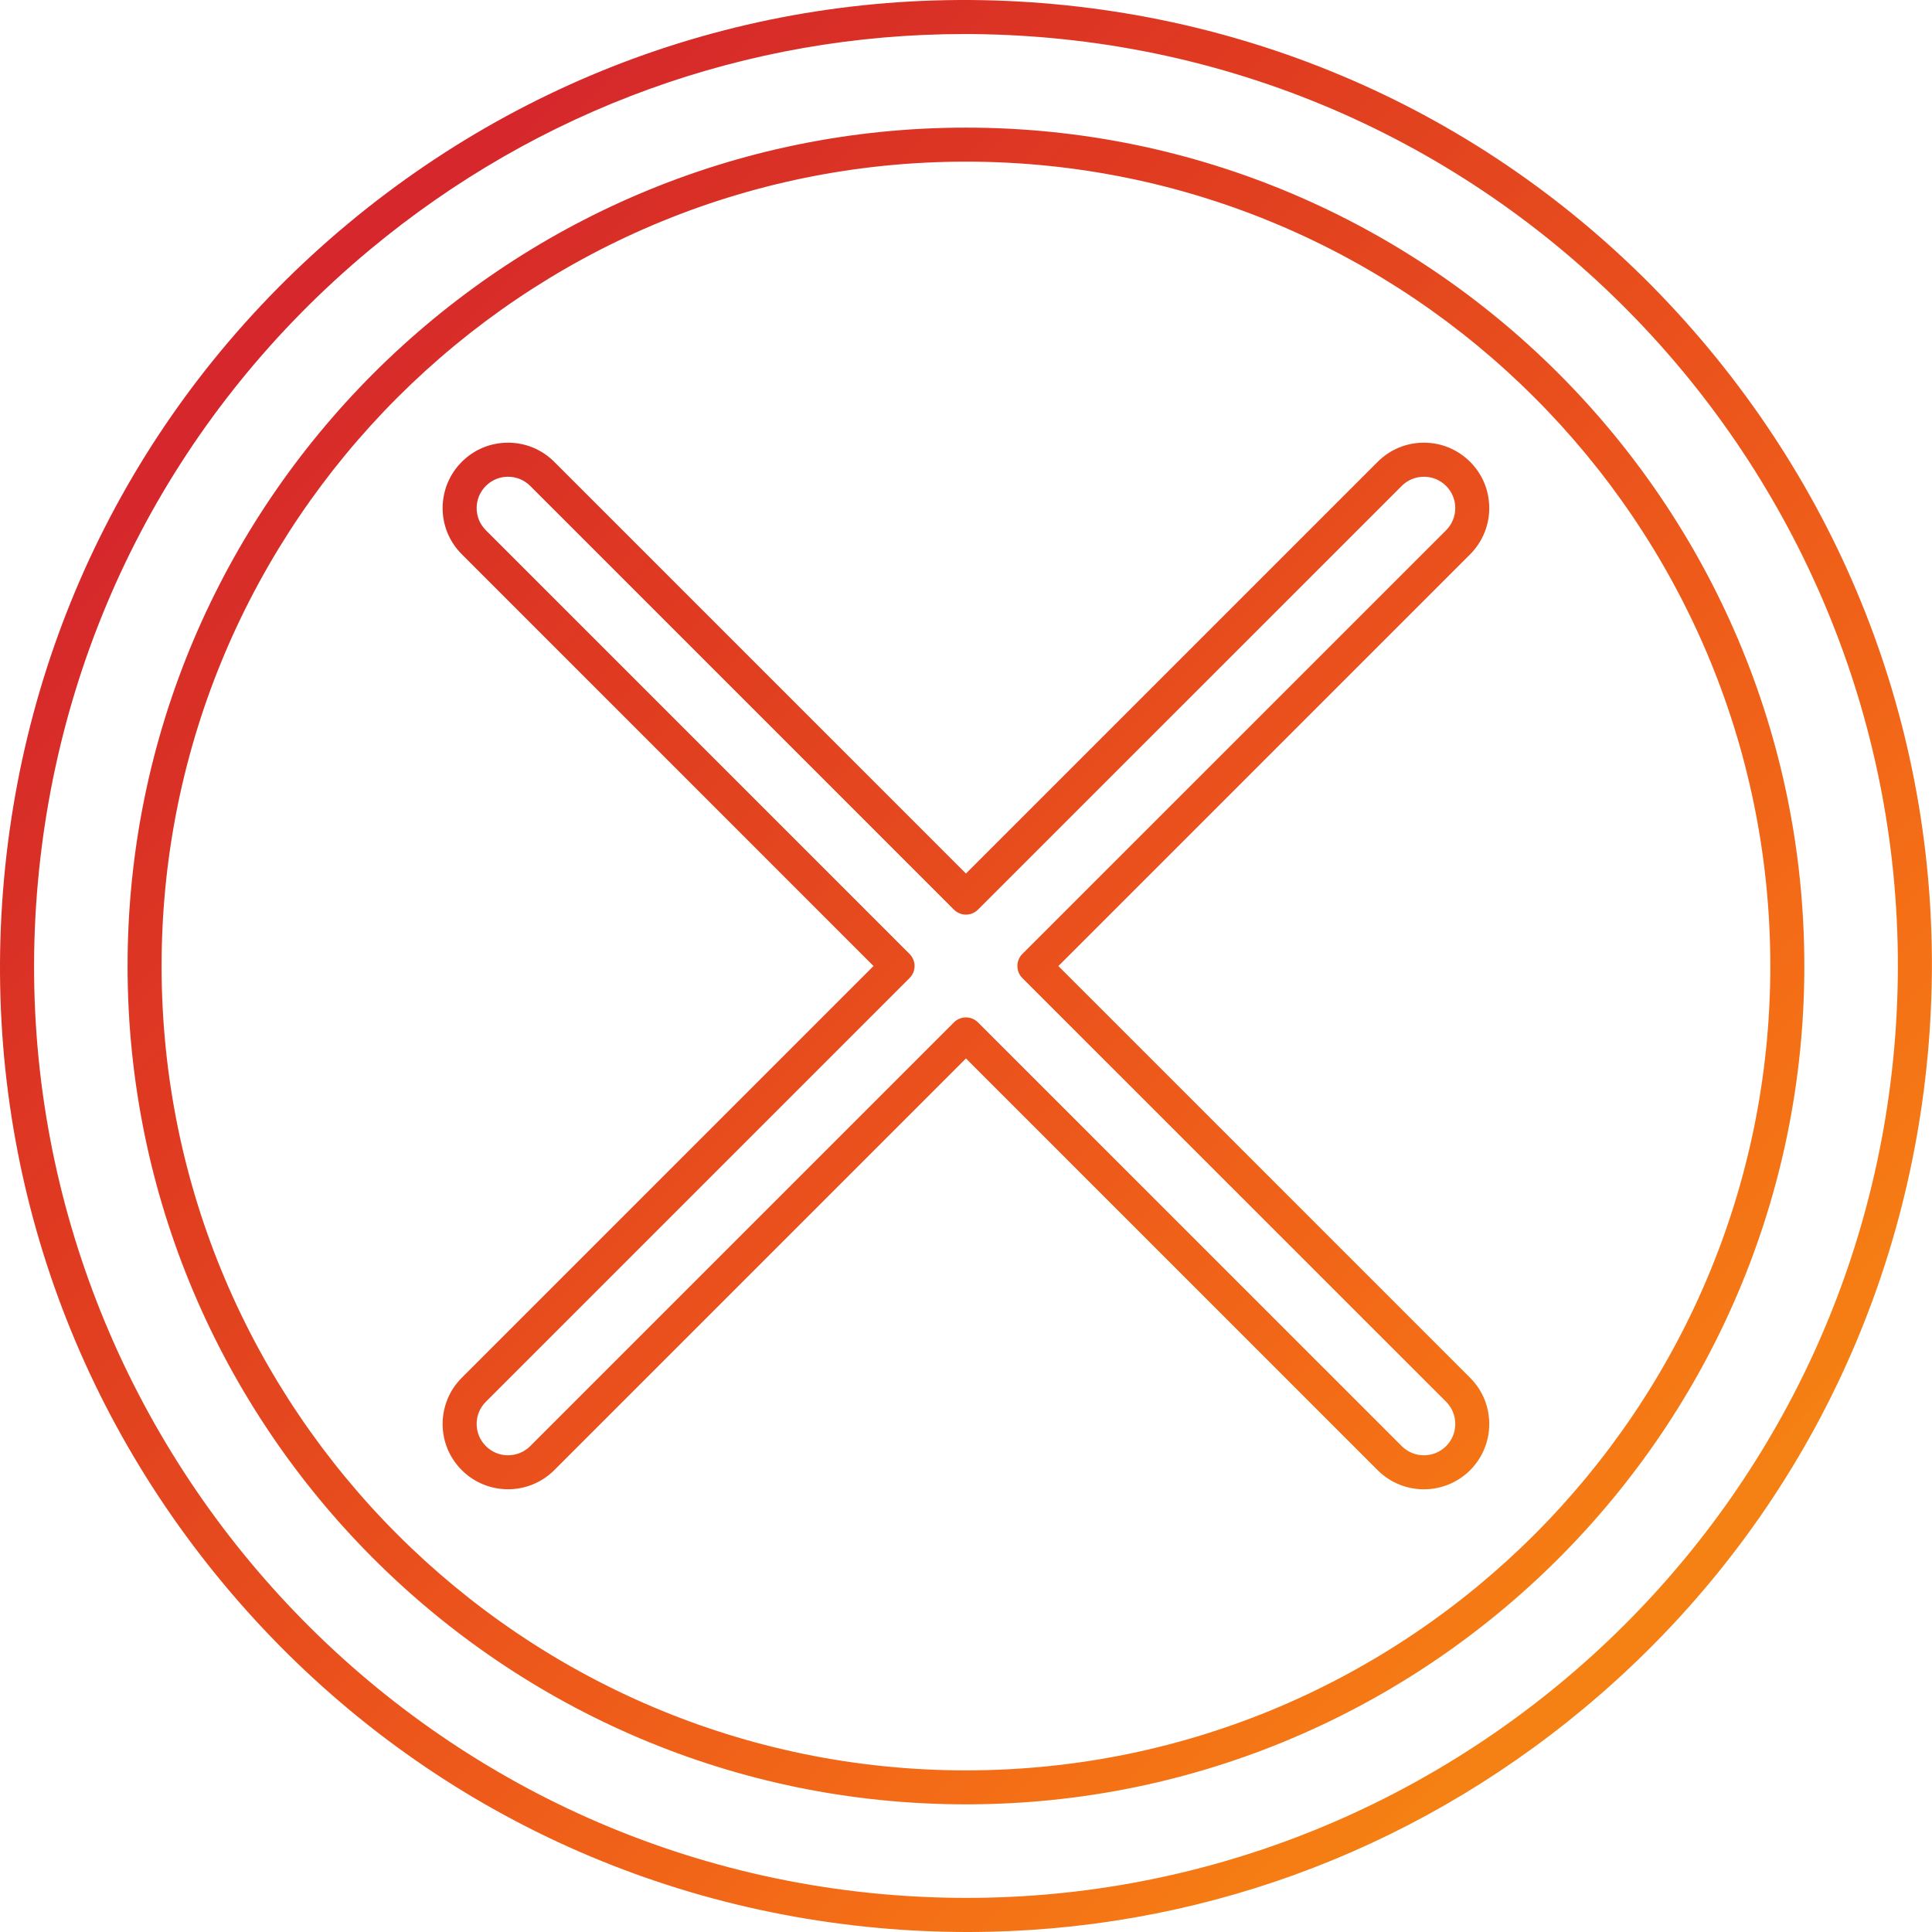
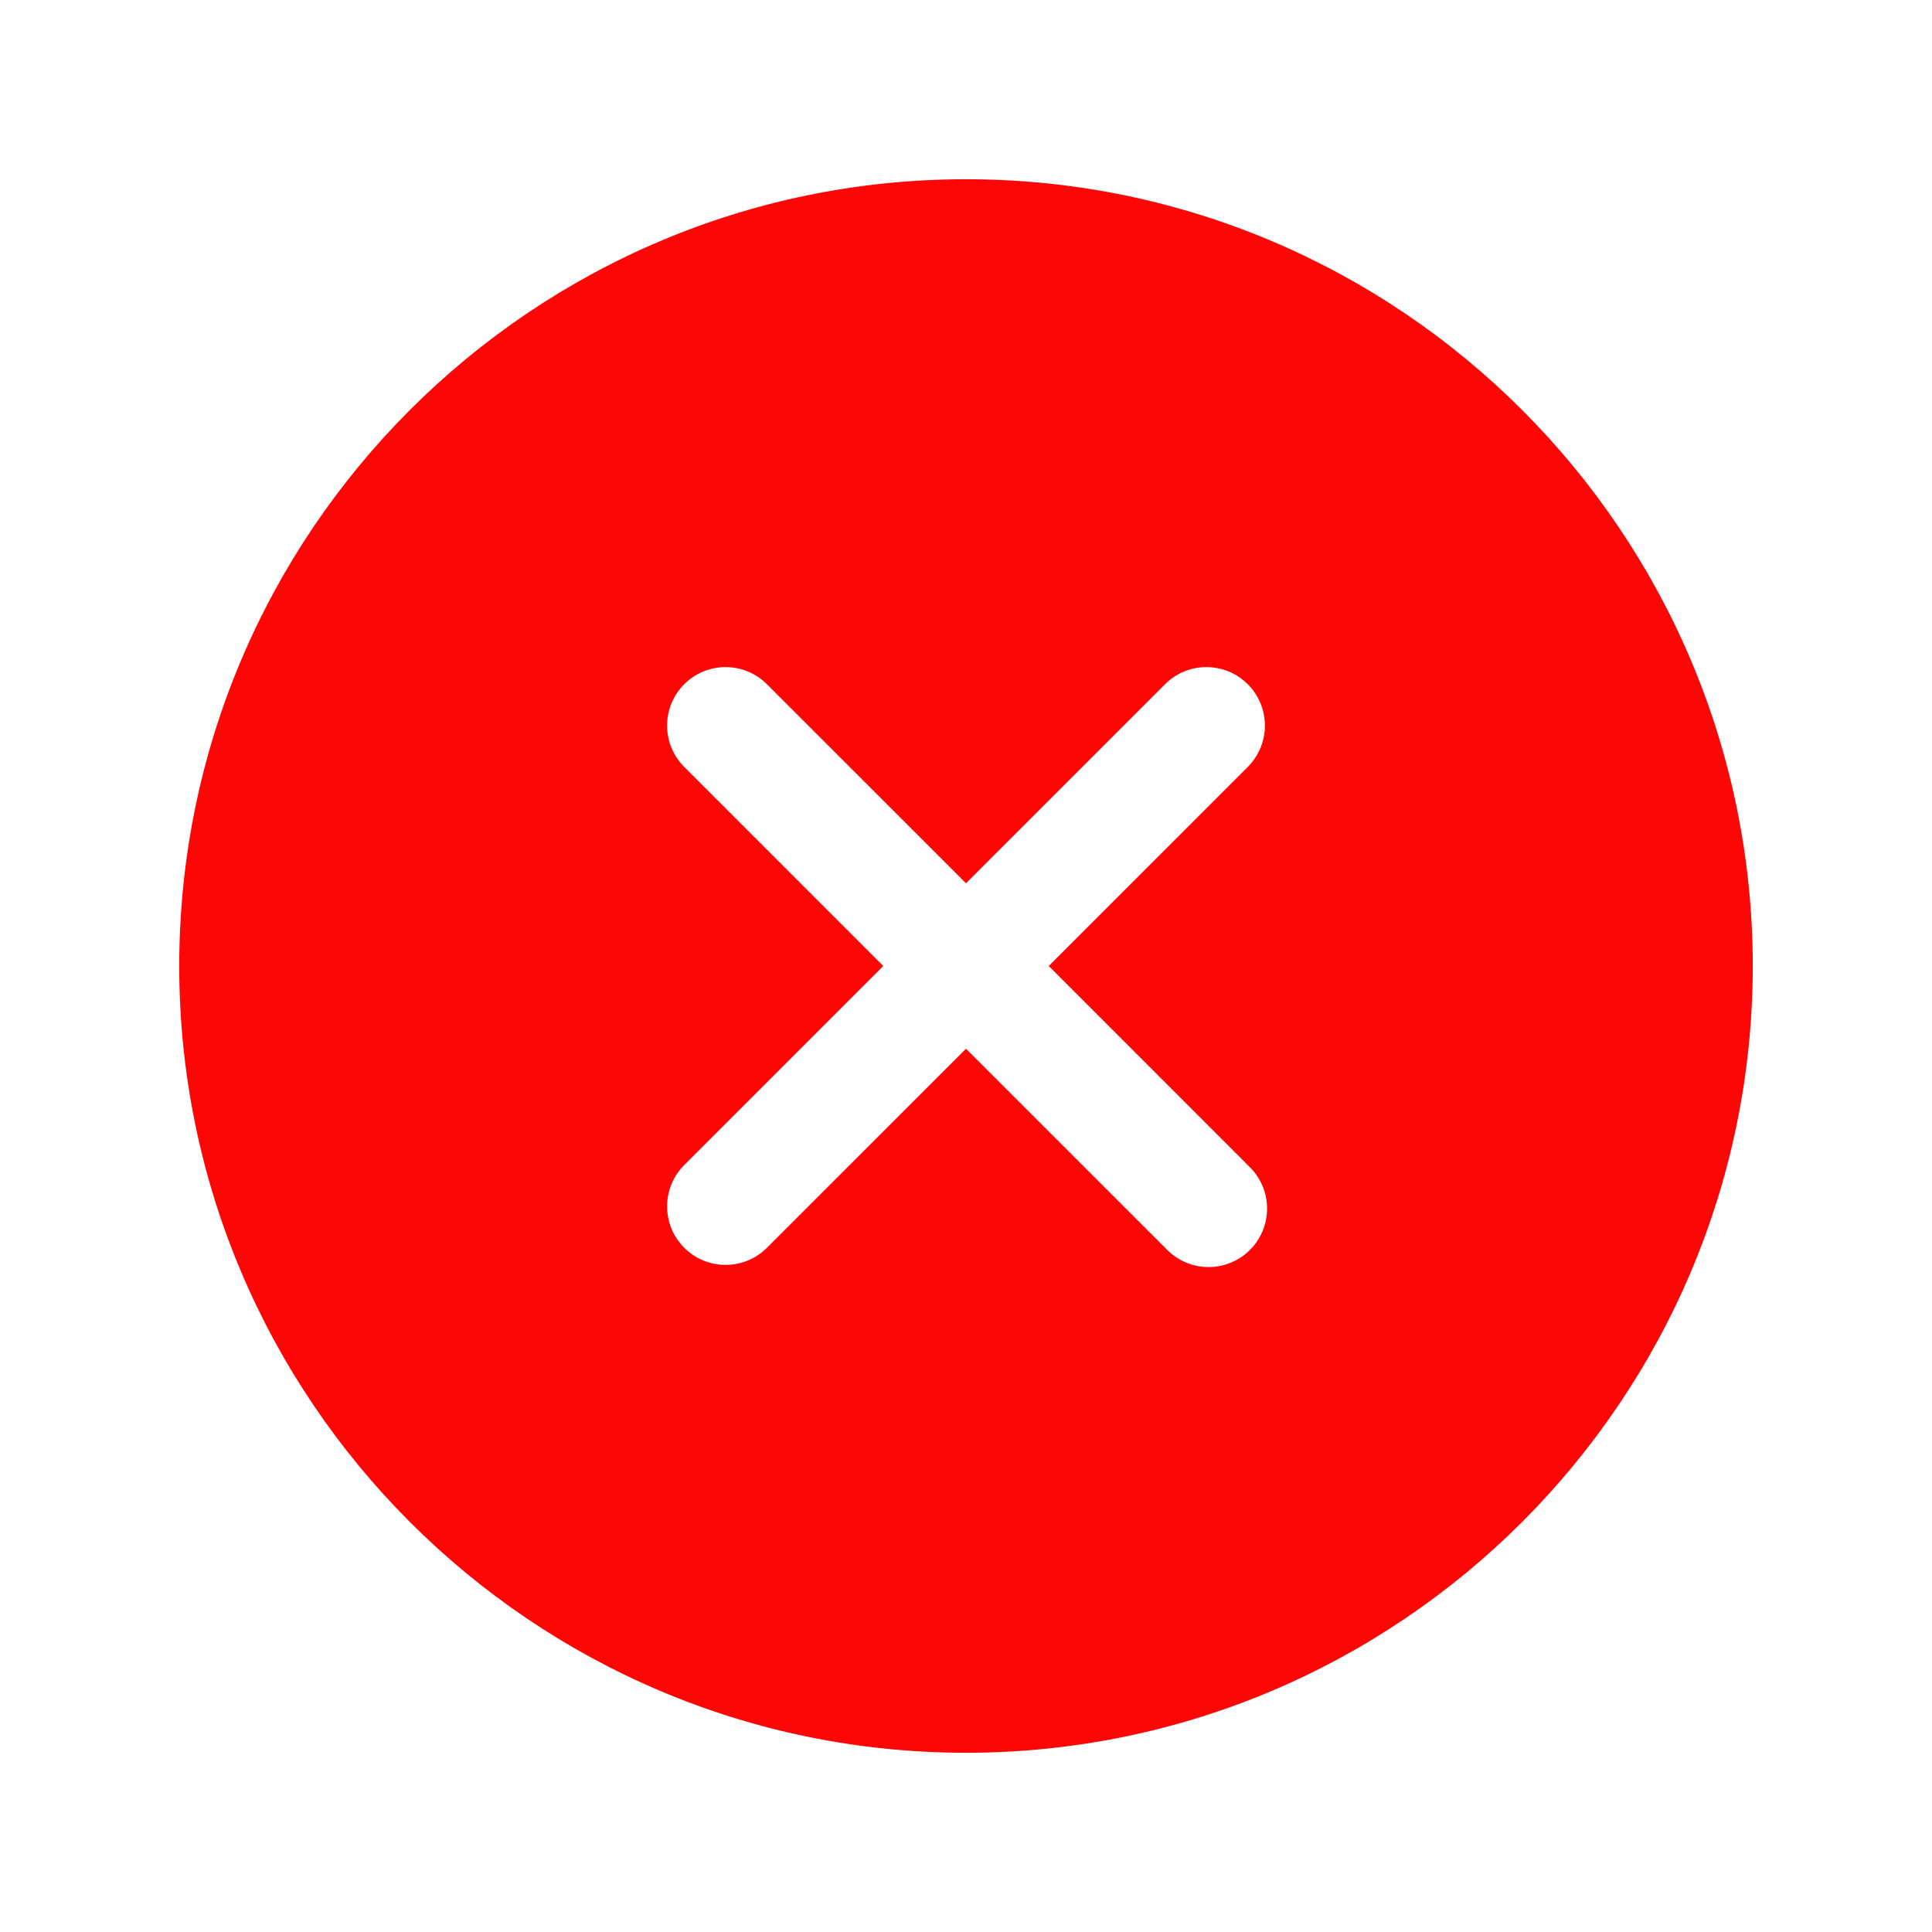
- <svg xmlns="http://www.w3.org/2000/svg" width="3419.01" height="3419.16" viewBox="0 0 3419.01 3419.16">
-   <defs>
-     <clipPath id="clip-0">
-       <path clip-rule="evenodd" d="M 1709.5 3133.129 C 924.609 3133.129 285.973 2494.57 285.973 1709.602 C 285.973 924.629 924.609 286.07 1709.5 286.07 C 2494.391 286.07 3133.031 924.629 3133.031 1709.602 C 3133.031 2494.57 2494.391 3133.129 1709.5 3133.129 Z M 1709.5 225.871 C 891.359 225.871 225.77 891.461 225.77 1709.602 C 225.77 2527.738 891.359 3193.25 1709.5 3193.25 C 2527.641 3193.25 3193.23 2527.66 3193.23 1709.602 C 3193.23 891.461 2527.641 225.871 1709.5 225.871 Z M 3351.852 1859.871 C 3273.68 2714.648 2552.941 3358.891 1710.762 3358.809 C 1660.648 3358.809 1610.059 3356.52 1559.238 3351.949 C 653.641 3269.059 -15.66 2464.859 67.242 1559.34 C 107.34 1120.68 315.91 723.859 654.5 442.012 C 953.531 193.09 1322.379 60.238 1706.66 60.238 C 1757.48 60.238 1808.621 62.602 1859.84 67.25 C 2765.371 150.148 3434.738 954.262 3351.852 1859.871 Z M 3023.27 616.07 C 2731.172 265.109 2319.93 48.898 1865.281 7.289 C 1410.551 -34.391 966.93 103.66 615.973 395.75 C 265.012 687.84 48.871 1099.078 7.27 1553.82 C -34.328 2008.469 103.562 2452.172 395.66 2803.129 C 687.762 3154.012 1098.988 3370.301 1553.73 3411.91 C 1606.84 3416.801 1659.711 3419.16 1712.5 3419.16 C 2110.809 3419.16 2493.129 3281.352 2803.039 3023.449 C 3154 2731.352 3370.141 2320.121 3411.738 1865.379 C 3453.34 1410.648 3315.371 966.949 3023.27 616.07 Z M 2559.238 938.422 L 1809.262 1688.32 C 1797.602 1700.059 1797.602 1719.129 1809.262 1730.871 L 2559.238 2480.77 C 2569.719 2491.25 2575.469 2505.199 2575.469 2520.012 C 2575.469 2534.82 2569.719 2548.77 2559.238 2559.25 C 2537.648 2580.922 2502.352 2580.922 2480.762 2559.25 L 1730.781 1809.352 C 1719.039 1797.609 1699.969 1797.609 1688.23 1809.352 L 938.332 2559.25 C 916.742 2580.922 881.441 2580.922 859.852 2559.25 C 849.371 2548.77 843.539 2534.82 843.539 2520.012 C 843.539 2505.199 849.371 2491.25 859.852 2480.77 L 1609.75 1730.871 C 1621.488 1719.129 1621.488 1700.059 1609.75 1688.32 L 859.852 938.422 C 849.371 927.941 843.539 913.988 843.539 899.18 C 843.539 884.371 849.371 870.422 859.852 859.941 C 870.332 849.461 884.281 843.711 899.09 843.711 C 913.902 843.711 927.852 849.461 938.332 859.941 L 1688.23 1609.84 C 1699.969 1621.578 1719.039 1621.578 1730.781 1609.84 L 2480.762 859.941 C 2491.238 849.461 2505.191 843.711 2520 843.711 C 2534.809 843.711 2548.762 849.461 2559.238 859.941 C 2569.719 870.422 2575.469 884.371 2575.469 899.18 C 2575.469 913.922 2569.719 927.871 2559.238 938.422 Z M 2635.59 899.109 C 2635.59 868.219 2623.609 839.148 2601.711 817.32 C 2579.879 795.488 2550.809 783.441 2519.922 783.441 C 2489.031 783.441 2459.961 795.5 2438.129 817.32 L 1709.5 1545.949 L 980.871 817.32 C 959.039 795.488 929.973 783.441 899.082 783.441 C 868.109 783.441 839.121 795.5 817.289 817.32 C 795.461 839.148 783.41 868.219 783.332 899.109 C 783.332 930 795.391 959.07 817.289 980.898 L 1545.922 1709.609 L 817.289 2438.238 C 795.461 2460.07 783.41 2489.141 783.332 2520.031 C 783.332 2550.922 795.391 2579.988 817.289 2601.82 C 839.832 2624.359 869.449 2635.621 899.082 2635.621 C 928.711 2635.621 958.332 2624.352 980.871 2601.82 L 1709.5 1873.191 L 2438.129 2601.898 C 2483.281 2646.969 2556.641 2646.969 2601.711 2601.898 C 2623.539 2580.07 2635.59 2551 2635.59 2520.109 C 2635.59 2489.219 2623.609 2460.148 2601.711 2438.32 L 1873.078 1709.691 L 2601.789 980.98 C 2623.609 959.07 2635.59 929.988 2635.59 899.109 " />
-     </clipPath>
-     <linearGradient id="linear-pattern-0" gradientUnits="userSpaceOnUse" x1="-0.207" y1="0" x2="1.207" y2="0" gradientTransform="matrix(2417.68, 2417.67, -2417.67, 2417.68, 500.653, 500.78)">
-       <stop offset="0" stop-color="rgb(83.769%, 15.103%, 17.621%)" stop-opacity="1" />
-       <stop offset="0.125" stop-color="rgb(83.769%, 15.103%, 17.621%)" stop-opacity="1" />
-       <stop offset="0.141" stop-color="rgb(83.769%, 15.103%, 17.621%)" stop-opacity="1" />
-       <stop offset="0.148" stop-color="rgb(83.772%, 15.166%, 17.587%)" stop-opacity="1" />
-       <stop offset="0.152" stop-color="rgb(83.788%, 15.468%, 17.418%)" stop-opacity="1" />
-       <stop offset="0.156" stop-color="rgb(83.8%, 15.707%, 17.284%)" stop-opacity="1" />
-       <stop offset="0.16" stop-color="rgb(83.807%, 15.86%, 17.155%)" stop-opacity="1" />
-       <stop offset="0.164" stop-color="rgb(83.815%, 16.013%, 17.026%)" stop-opacity="1" />
-       <stop offset="0.168" stop-color="rgb(83.902%, 16.191%, 16.899%)" stop-opacity="1" />
-       <stop offset="0.172" stop-color="rgb(83.987%, 16.368%, 16.772%)" stop-opacity="1" />
-       <stop offset="0.176" stop-color="rgb(84.201%, 16.62%, 16.644%)" stop-opacity="1" />
-       <stop offset="0.18" stop-color="rgb(84.413%, 16.872%, 16.513%)" stop-opacity="1" />
-       <stop offset="0.184" stop-color="rgb(84.431%, 17.012%, 16.383%)" stop-opacity="1" />
-       <stop offset="0.188" stop-color="rgb(84.448%, 17.151%, 16.254%)" stop-opacity="1" />
-       <stop offset="0.191" stop-color="rgb(84.506%, 17.276%, 16.116%)" stop-opacity="1" />
-       <stop offset="0.195" stop-color="rgb(84.563%, 17.403%, 15.979%)" stop-opacity="1" />
-       <stop offset="0.199" stop-color="rgb(84.663%, 17.534%, 15.839%)" stop-opacity="1" />
-       <stop offset="0.203" stop-color="rgb(84.764%, 17.664%, 15.697%)" stop-opacity="1" />
-       <stop offset="0.207" stop-color="rgb(84.776%, 17.892%, 15.613%)" stop-opacity="1" />
-       <stop offset="0.211" stop-color="rgb(84.787%, 18.12%, 15.526%)" stop-opacity="1" />
-       <stop offset="0.215" stop-color="rgb(84.86%, 18.282%, 15.402%)" stop-opacity="1" />
-       <stop offset="0.219" stop-color="rgb(84.933%, 18.442%, 15.276%)" stop-opacity="1" />
-       <stop offset="0.223" stop-color="rgb(85.022%, 18.585%, 15.14%)" stop-opacity="1" />
-       <stop offset="0.227" stop-color="rgb(85.11%, 18.729%, 15.004%)" stop-opacity="1" />
-       <stop offset="0.23" stop-color="rgb(85.123%, 18.958%, 14.915%)" stop-opacity="1" />
-       <stop offset="0.234" stop-color="rgb(85.135%, 19.186%, 14.827%)" stop-opacity="1" />
-       <stop offset="0.242" stop-color="rgb(85.298%, 19.345%, 14.754%)" stop-opacity="1" />
-       <stop offset="0.25" stop-color="rgb(85.637%, 19.669%, 14.598%)" stop-opacity="1" />
-       <stop offset="0.254" stop-color="rgb(85.93%, 20.053%, 14.41%)" stop-opacity="1" />
-       <stop offset="0.258" stop-color="rgb(86.043%, 20.274%, 14.305%)" stop-opacity="1" />
-       <stop offset="0.266" stop-color="rgb(86.061%, 20.395%, 14.281%)" stop-opacity="1" />
-       <stop offset="0.273" stop-color="rgb(86.133%, 20.627%, 14.206%)" stop-opacity="1" />
-       <stop offset="0.281" stop-color="rgb(86.295%, 20.851%, 14.064%)" stop-opacity="1" />
-       <stop offset="0.289" stop-color="rgb(86.617%, 21.094%, 13.963%)" stop-opacity="1" />
-       <stop offset="0.293" stop-color="rgb(86.983%, 21.405%, 13.884%)" stop-opacity="1" />
-       <stop offset="0.297" stop-color="rgb(87.138%, 21.59%, 13.815%)" stop-opacity="1" />
-       <stop offset="0.301" stop-color="rgb(87.239%, 21.8%, 13.701%)" stop-opacity="1" />
-       <stop offset="0.305" stop-color="rgb(87.338%, 22.011%, 13.585%)" stop-opacity="1" />
-       <stop offset="0.309" stop-color="rgb(87.347%, 22.144%, 13.44%)" stop-opacity="1" />
-       <stop offset="0.312" stop-color="rgb(87.355%, 22.275%, 13.293%)" stop-opacity="1" />
-       <stop offset="0.316" stop-color="rgb(87.439%, 22.473%, 13.171%)" stop-opacity="1" />
-       <stop offset="0.32" stop-color="rgb(87.523%, 22.668%, 13.048%)" stop-opacity="1" />
-       <stop offset="0.324" stop-color="rgb(87.611%, 22.862%, 12.959%)" stop-opacity="1" />
-       <stop offset="0.328" stop-color="rgb(87.698%, 23.056%, 12.871%)" stop-opacity="1" />
-       <stop offset="0.336" stop-color="rgb(87.704%, 23.164%, 12.854%)" stop-opacity="1" />
-       <stop offset="0.34" stop-color="rgb(87.81%, 23.471%, 12.794%)" stop-opacity="1" />
-       <stop offset="0.344" stop-color="rgb(87.907%, 23.666%, 12.75%)" stop-opacity="1" />
-       <stop offset="0.348" stop-color="rgb(87.984%, 23.883%, 12.708%)" stop-opacity="1" />
-       <stop offset="0.352" stop-color="rgb(88.058%, 24.1%, 12.663%)" stop-opacity="1" />
-       <stop offset="0.355" stop-color="rgb(88.072%, 24.319%, 12.63%)" stop-opacity="1" />
-       <stop offset="0.359" stop-color="rgb(88.086%, 24.541%, 12.596%)" stop-opacity="1" />
-       <stop offset="0.367" stop-color="rgb(88.094%, 24.654%, 12.578%)" stop-opacity="1" />
-       <stop offset="0.371" stop-color="rgb(88.165%, 24.933%, 12.526%)" stop-opacity="1" />
-       <stop offset="0.375" stop-color="rgb(88.231%, 25.098%, 12.492%)" stop-opacity="1" />
-       <stop offset="0.379" stop-color="rgb(88.348%, 25.317%, 12.445%)" stop-opacity="1" />
-       <stop offset="0.383" stop-color="rgb(88.466%, 25.536%, 12.396%)" stop-opacity="1" />
-       <stop offset="0.387" stop-color="rgb(88.586%, 25.789%, 12.379%)" stop-opacity="1" />
-       <stop offset="0.391" stop-color="rgb(88.704%, 26.044%, 12.363%)" stop-opacity="1" />
-       <stop offset="0.398" stop-color="rgb(88.818%, 26.202%, 12.334%)" stop-opacity="1" />
-       <stop offset="0.406" stop-color="rgb(89.024%, 26.491%, 12.273%)" stop-opacity="1" />
-       <stop offset="0.41" stop-color="rgb(89.128%, 26.843%, 12.204%)" stop-opacity="1" />
-       <stop offset="0.414" stop-color="rgb(89.143%, 27.065%, 12.169%)" stop-opacity="1" />
-       <stop offset="0.418" stop-color="rgb(89.24%, 27.284%, 12.122%)" stop-opacity="1" />
-       <stop offset="0.422" stop-color="rgb(89.336%, 27.502%, 12.073%)" stop-opacity="1" />
-       <stop offset="0.426" stop-color="rgb(89.417%, 27.686%, 12.033%)" stop-opacity="1" />
-       <stop offset="0.43" stop-color="rgb(89.499%, 27.867%, 11.992%)" stop-opacity="1" />
-       <stop offset="0.438" stop-color="rgb(89.505%, 27.979%, 11.975%)" stop-opacity="1" />
-       <stop offset="0.441" stop-color="rgb(89.622%, 28.297%, 11.909%)" stop-opacity="1" />
-       <stop offset="0.445" stop-color="rgb(89.732%, 28.506%, 11.859%)" stop-opacity="1" />
-       <stop offset="0.449" stop-color="rgb(89.85%, 28.676%, 11.815%)" stop-opacity="1" />
-       <stop offset="0.453" stop-color="rgb(89.967%, 28.844%, 11.771%)" stop-opacity="1" />
-       <stop offset="0.461" stop-color="rgb(90.077%, 28.955%, 11.736%)" stop-opacity="1" />
-       <stop offset="0.465" stop-color="rgb(90.202%, 29.291%, 11.664%)" stop-opacity="1" />
-       <stop offset="0.469" stop-color="rgb(90.218%, 29.512%, 11.629%)" stop-opacity="1" />
-       <stop offset="0.477" stop-color="rgb(90.353%, 29.668%, 11.583%)" stop-opacity="1" />
-       <stop offset="0.48" stop-color="rgb(90.695%, 29.948%, 11.482%)" stop-opacity="1" />
-       <stop offset="0.484" stop-color="rgb(90.901%, 30.075%, 11.427%)" stop-opacity="1" />
-       <stop offset="0.488" stop-color="rgb(91.025%, 30.298%, 11.374%)" stop-opacity="1" />
-       <stop offset="0.492" stop-color="rgb(91.147%, 30.521%, 11.319%)" stop-opacity="1" />
-       <stop offset="0.5" stop-color="rgb(91.187%, 30.664%, 11.292%)" stop-opacity="1" />
-       <stop offset="0.508" stop-color="rgb(91.298%, 30.93%, 11.244%)" stop-opacity="1" />
-       <stop offset="0.516" stop-color="rgb(91.591%, 31.204%, 11.203%)" stop-opacity="1" />
-       <stop offset="0.52" stop-color="rgb(91.862%, 31.567%, 11.148%)" stop-opacity="1" />
-       <stop offset="0.523" stop-color="rgb(91.908%, 31.781%, 11.113%)" stop-opacity="1" />
-       <stop offset="0.527" stop-color="rgb(91.969%, 32.007%, 11.069%)" stop-opacity="1" />
-       <stop offset="0.531" stop-color="rgb(92.03%, 32.233%, 11.026%)" stop-opacity="1" />
-       <stop offset="0.535" stop-color="rgb(92.155%, 32.457%, 10.97%)" stop-opacity="1" />
-       <stop offset="0.539" stop-color="rgb(92.279%, 32.683%, 10.915%)" stop-opacity="1" />
-       <stop offset="0.543" stop-color="rgb(92.299%, 32.909%, 10.876%)" stop-opacity="1" />
-       <stop offset="0.547" stop-color="rgb(92.319%, 33.134%, 10.84%)" stop-opacity="1" />
-       <stop offset="0.551" stop-color="rgb(92.393%, 33.36%, 10.793%)" stop-opacity="1" />
-       <stop offset="0.555" stop-color="rgb(92.468%, 33.586%, 10.745%)" stop-opacity="1" />
-       <stop offset="0.559" stop-color="rgb(92.584%, 33.813%, 10.69%)" stop-opacity="1" />
-       <stop offset="0.562" stop-color="rgb(92.699%, 34.039%, 10.635%)" stop-opacity="1" />
-       <stop offset="0.566" stop-color="rgb(92.715%, 34.267%, 10.599%)" stop-opacity="1" />
-       <stop offset="0.57" stop-color="rgb(92.732%, 34.492%, 10.562%)" stop-opacity="1" />
-       <stop offset="0.574" stop-color="rgb(92.822%, 34.72%, 10.512%)" stop-opacity="1" />
-       <stop offset="0.578" stop-color="rgb(92.912%, 34.946%, 10.461%)" stop-opacity="1" />
-       <stop offset="0.582" stop-color="rgb(93.011%, 35.149%, 10.414%)" stop-opacity="1" />
-       <stop offset="0.586" stop-color="rgb(93.111%, 35.352%, 10.365%)" stop-opacity="1" />
-       <stop offset="0.594" stop-color="rgb(93.12%, 35.464%, 10.347%)" stop-opacity="1" />
-       <stop offset="0.598" stop-color="rgb(93.237%, 35.872%, 10.263%)" stop-opacity="1" />
-       <stop offset="0.602" stop-color="rgb(93.346%, 36.165%, 10.199%)" stop-opacity="1" />
-       <stop offset="0.605" stop-color="rgb(93.437%, 36.429%, 10.144%)" stop-opacity="1" />
-       <stop offset="0.609" stop-color="rgb(93.529%, 36.69%, 10.088%)" stop-opacity="1" />
-       <stop offset="0.617" stop-color="rgb(93.538%, 36.804%, 10.068%)" stop-opacity="1" />
-       <stop offset="0.621" stop-color="rgb(93.571%, 37.238%, 9.998%)" stop-opacity="1" />
-       <stop offset="0.625" stop-color="rgb(93.597%, 37.56%, 9.944%)" stop-opacity="1" />
-       <stop offset="0.629" stop-color="rgb(93.668%, 37.793%, 9.895%)" stop-opacity="1" />
-       <stop offset="0.633" stop-color="rgb(93.739%, 38.025%, 9.848%)" stop-opacity="1" />
-       <stop offset="0.641" stop-color="rgb(93.855%, 38.148%, 9.807%)" stop-opacity="1" />
-       <stop offset="0.645" stop-color="rgb(93.987%, 38.498%, 9.729%)" stop-opacity="1" />
-       <stop offset="0.648" stop-color="rgb(94.005%, 38.724%, 9.692%)" stop-opacity="1" />
-       <stop offset="0.652" stop-color="rgb(94.092%, 38.954%, 9.642%)" stop-opacity="1" />
-       <stop offset="0.656" stop-color="rgb(94.176%, 39.185%, 9.59%)" stop-opacity="1" />
-       <stop offset="0.66" stop-color="rgb(94.286%, 39.397%, 9.538%)" stop-opacity="1" />
-       <stop offset="0.664" stop-color="rgb(94.394%, 39.609%, 9.485%)" stop-opacity="1" />
-       <stop offset="0.672" stop-color="rgb(94.403%, 39.723%, 9.467%)" stop-opacity="1" />
-       <stop offset="0.676" stop-color="rgb(94.51%, 40.039%, 9.398%)" stop-opacity="1" />
-       <stop offset="0.68" stop-color="rgb(94.606%, 40.239%, 9.349%)" stop-opacity="1" />
-       <stop offset="0.684" stop-color="rgb(94.737%, 40.472%, 9.29%)" stop-opacity="1" />
-       <stop offset="0.688" stop-color="rgb(94.867%, 40.706%, 9.229%)" stop-opacity="1" />
-       <stop offset="0.691" stop-color="rgb(94.998%, 40.939%, 9.167%)" stop-opacity="1" />
-       <stop offset="0.695" stop-color="rgb(95.128%, 41.174%, 9.106%)" stop-opacity="1" />
-       <stop offset="0.699" stop-color="rgb(95.163%, 41.403%, 9.065%)" stop-opacity="1" />
-       <stop offset="0.703" stop-color="rgb(95.198%, 41.634%, 9.024%)" stop-opacity="1" />
-       <stop offset="0.707" stop-color="rgb(95.264%, 41.864%, 8.977%)" stop-opacity="1" />
-       <stop offset="0.711" stop-color="rgb(95.331%, 42.096%, 8.928%)" stop-opacity="1" />
-       <stop offset="0.715" stop-color="rgb(95.464%, 42.331%, 8.867%)" stop-opacity="1" />
-       <stop offset="0.719" stop-color="rgb(95.595%, 42.566%, 8.806%)" stop-opacity="1" />
-       <stop offset="0.723" stop-color="rgb(95.615%, 42.795%, 8.766%)" stop-opacity="1" />
-       <stop offset="0.727" stop-color="rgb(95.634%, 43.024%, 8.728%)" stop-opacity="1" />
-       <stop offset="0.73" stop-color="rgb(95.654%, 43.254%, 8.688%)" stop-opacity="1" />
-       <stop offset="0.734" stop-color="rgb(95.674%, 43.483%, 8.65%)" stop-opacity="1" />
-       <stop offset="0.738" stop-color="rgb(95.692%, 43.712%, 8.612%)" stop-opacity="1" />
-       <stop offset="0.742" stop-color="rgb(95.712%, 43.941%, 8.574%)" stop-opacity="1" />
-       <stop offset="0.746" stop-color="rgb(95.732%, 44.17%, 8.534%)" stop-opacity="1" />
-       <stop offset="0.75" stop-color="rgb(95.75%, 44.398%, 8.496%)" stop-opacity="1" />
-       <stop offset="0.754" stop-color="rgb(95.77%, 44.627%, 8.458%)" stop-opacity="1" />
-       <stop offset="0.758" stop-color="rgb(95.789%, 44.856%, 8.42%)" stop-opacity="1" />
-       <stop offset="0.762" stop-color="rgb(95.808%, 45.085%, 8.38%)" stop-opacity="1" />
-       <stop offset="0.766" stop-color="rgb(95.828%, 45.316%, 8.342%)" stop-opacity="1" />
-       <stop offset="0.77" stop-color="rgb(95.847%, 45.544%, 8.304%)" stop-opacity="1" />
-       <stop offset="0.773" stop-color="rgb(95.866%, 45.773%, 8.264%)" stop-opacity="1" />
-       <stop offset="0.781" stop-color="rgb(95.879%, 45.911%, 8.241%)" stop-opacity="1" />
-       <stop offset="0.785" stop-color="rgb(95.906%, 46.246%, 8.185%)" stop-opacity="1" />
-       <stop offset="0.789" stop-color="rgb(95.923%, 46.445%, 8.153%)" stop-opacity="1" />
-       <stop offset="0.793" stop-color="rgb(95.952%, 46.788%, 8.095%)" stop-opacity="1" />
-       <stop offset="0.797" stop-color="rgb(95.981%, 47.131%, 8.037%)" stop-opacity="1" />
-       <stop offset="0.801" stop-color="rgb(96.001%, 47.369%, 7.997%)" stop-opacity="1" />
-       <stop offset="0.805" stop-color="rgb(96.021%, 47.606%, 7.956%)" stop-opacity="1" />
-       <stop offset="0.809" stop-color="rgb(96.045%, 47.891%, 7.909%)" stop-opacity="1" />
-       <stop offset="0.812" stop-color="rgb(96.068%, 48.175%, 7.861%)" stop-opacity="1" />
-       <stop offset="0.816" stop-color="rgb(96.097%, 48.508%, 7.805%)" stop-opacity="1" />
-       <stop offset="0.82" stop-color="rgb(96.124%, 48.839%, 7.748%)" stop-opacity="1" />
-       <stop offset="0.828" stop-color="rgb(96.133%, 48.955%, 7.73%)" stop-opacity="1" />
-       <stop offset="0.832" stop-color="rgb(96.165%, 49.324%, 7.668%)" stop-opacity="1" />
-       <stop offset="0.836" stop-color="rgb(96.187%, 49.579%, 7.625%)" stop-opacity="1" />
-       <stop offset="0.84" stop-color="rgb(96.211%, 49.881%, 7.574%)" stop-opacity="1" />
-       <stop offset="0.844" stop-color="rgb(96.237%, 50.183%, 7.523%)" stop-opacity="1" />
-       <stop offset="0.875" stop-color="rgb(96.249%, 50.328%, 7.498%)" stop-opacity="1" />
-       <stop offset="1" stop-color="rgb(96.262%, 50.471%, 7.474%)" stop-opacity="1" />
-     </linearGradient>
-   </defs>
-   <g clip-path="url(#clip-0)">
-     <path fill-rule="nonzero" fill="url(#linear-pattern-0)" d="M 1709.496 -1709.504 L -1709.578 1709.586 L 1709.512 5128.664 L 5128.59 1709.574 Z M 1709.496 -1709.504 " />
+ <svg xmlns="http://www.w3.org/2000/svg" fill="#fe0606" width="800px" height="800px" viewBox="0 0 512 512" stroke="#fe0606">
+   <g id="SVGRepo_bgCarrier" stroke-width="0" />
+   <g id="SVGRepo_tracerCarrier" stroke-linecap="round" stroke-linejoin="round" />
+   <g id="SVGRepo_iconCarrier">
+     <path d="M256,48C141.31,48,48,141.31,48,256s93.31,208,208,208,208-93.31,208-208S370.69,48,256,48Zm75.31,260.69a16,16,0,1,1-22.62,22.62L256,278.63l-52.69,52.68a16,16,0,0,1-22.62-22.62L233.37,256l-52.68-52.69a16,16,0,0,1,22.62-22.62L256,233.37l52.69-52.68a16,16,0,0,1,22.62,22.62L278.63,256Z" />
  </g>
</svg>
